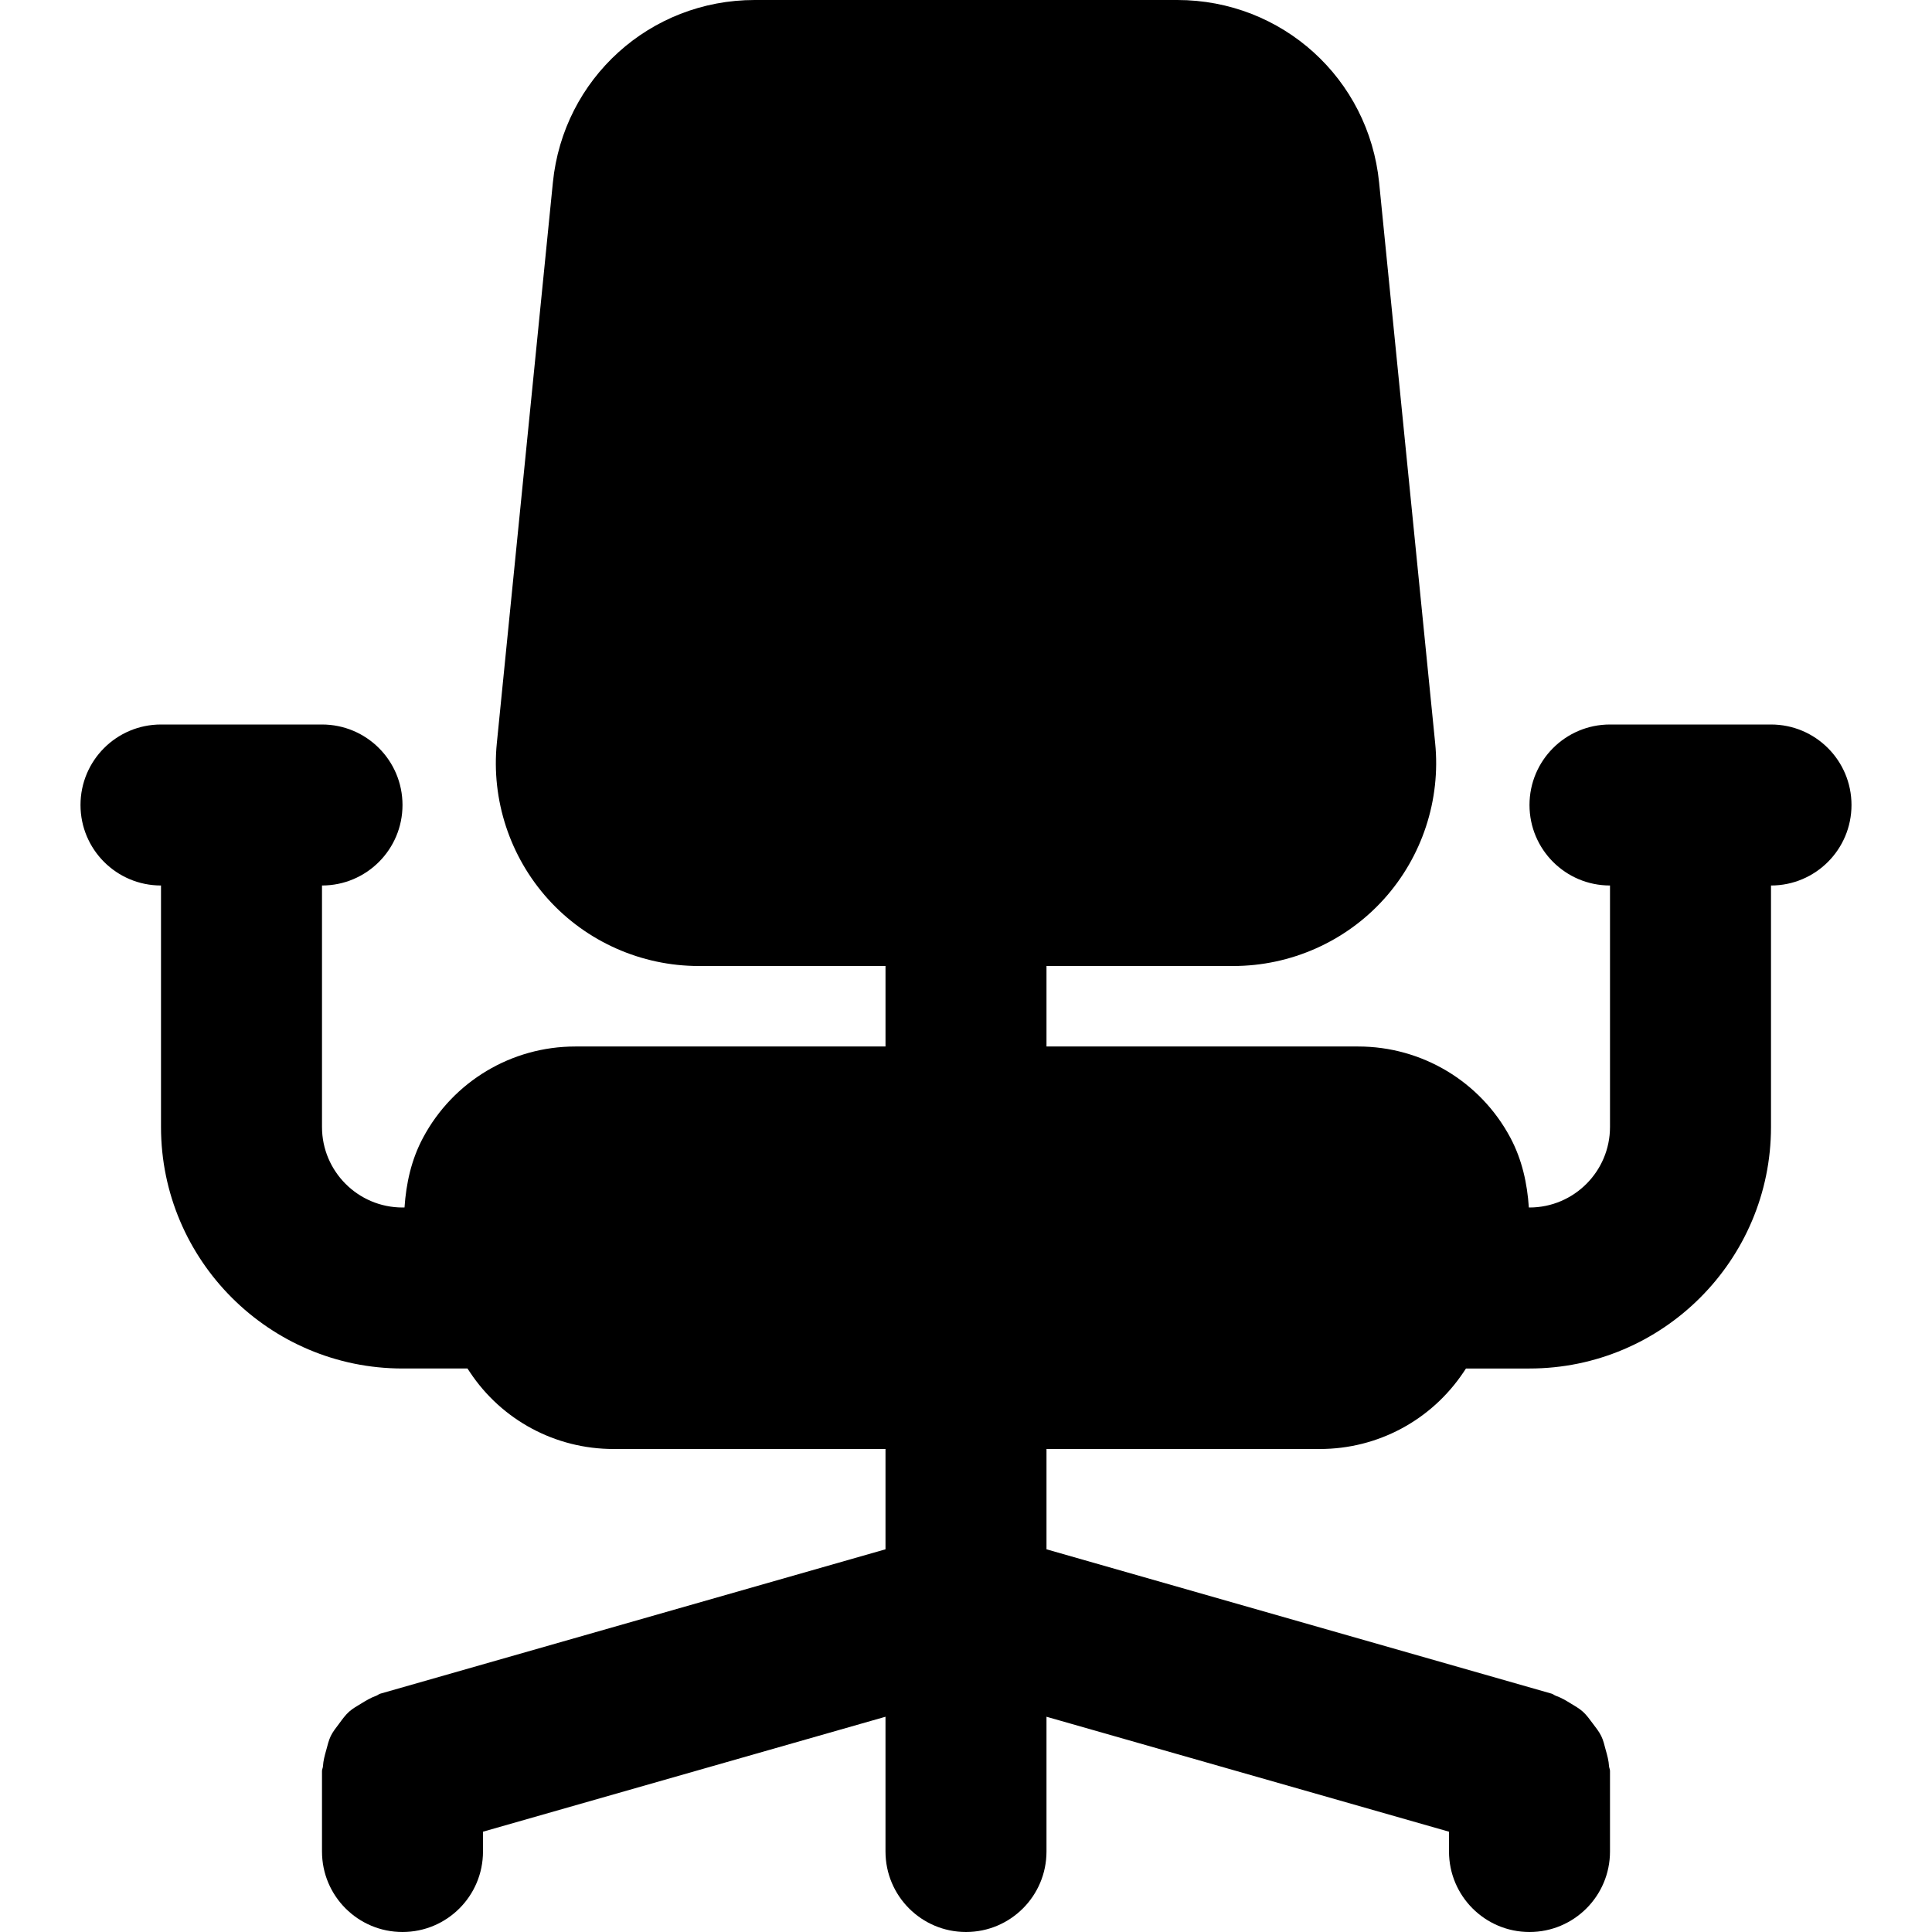
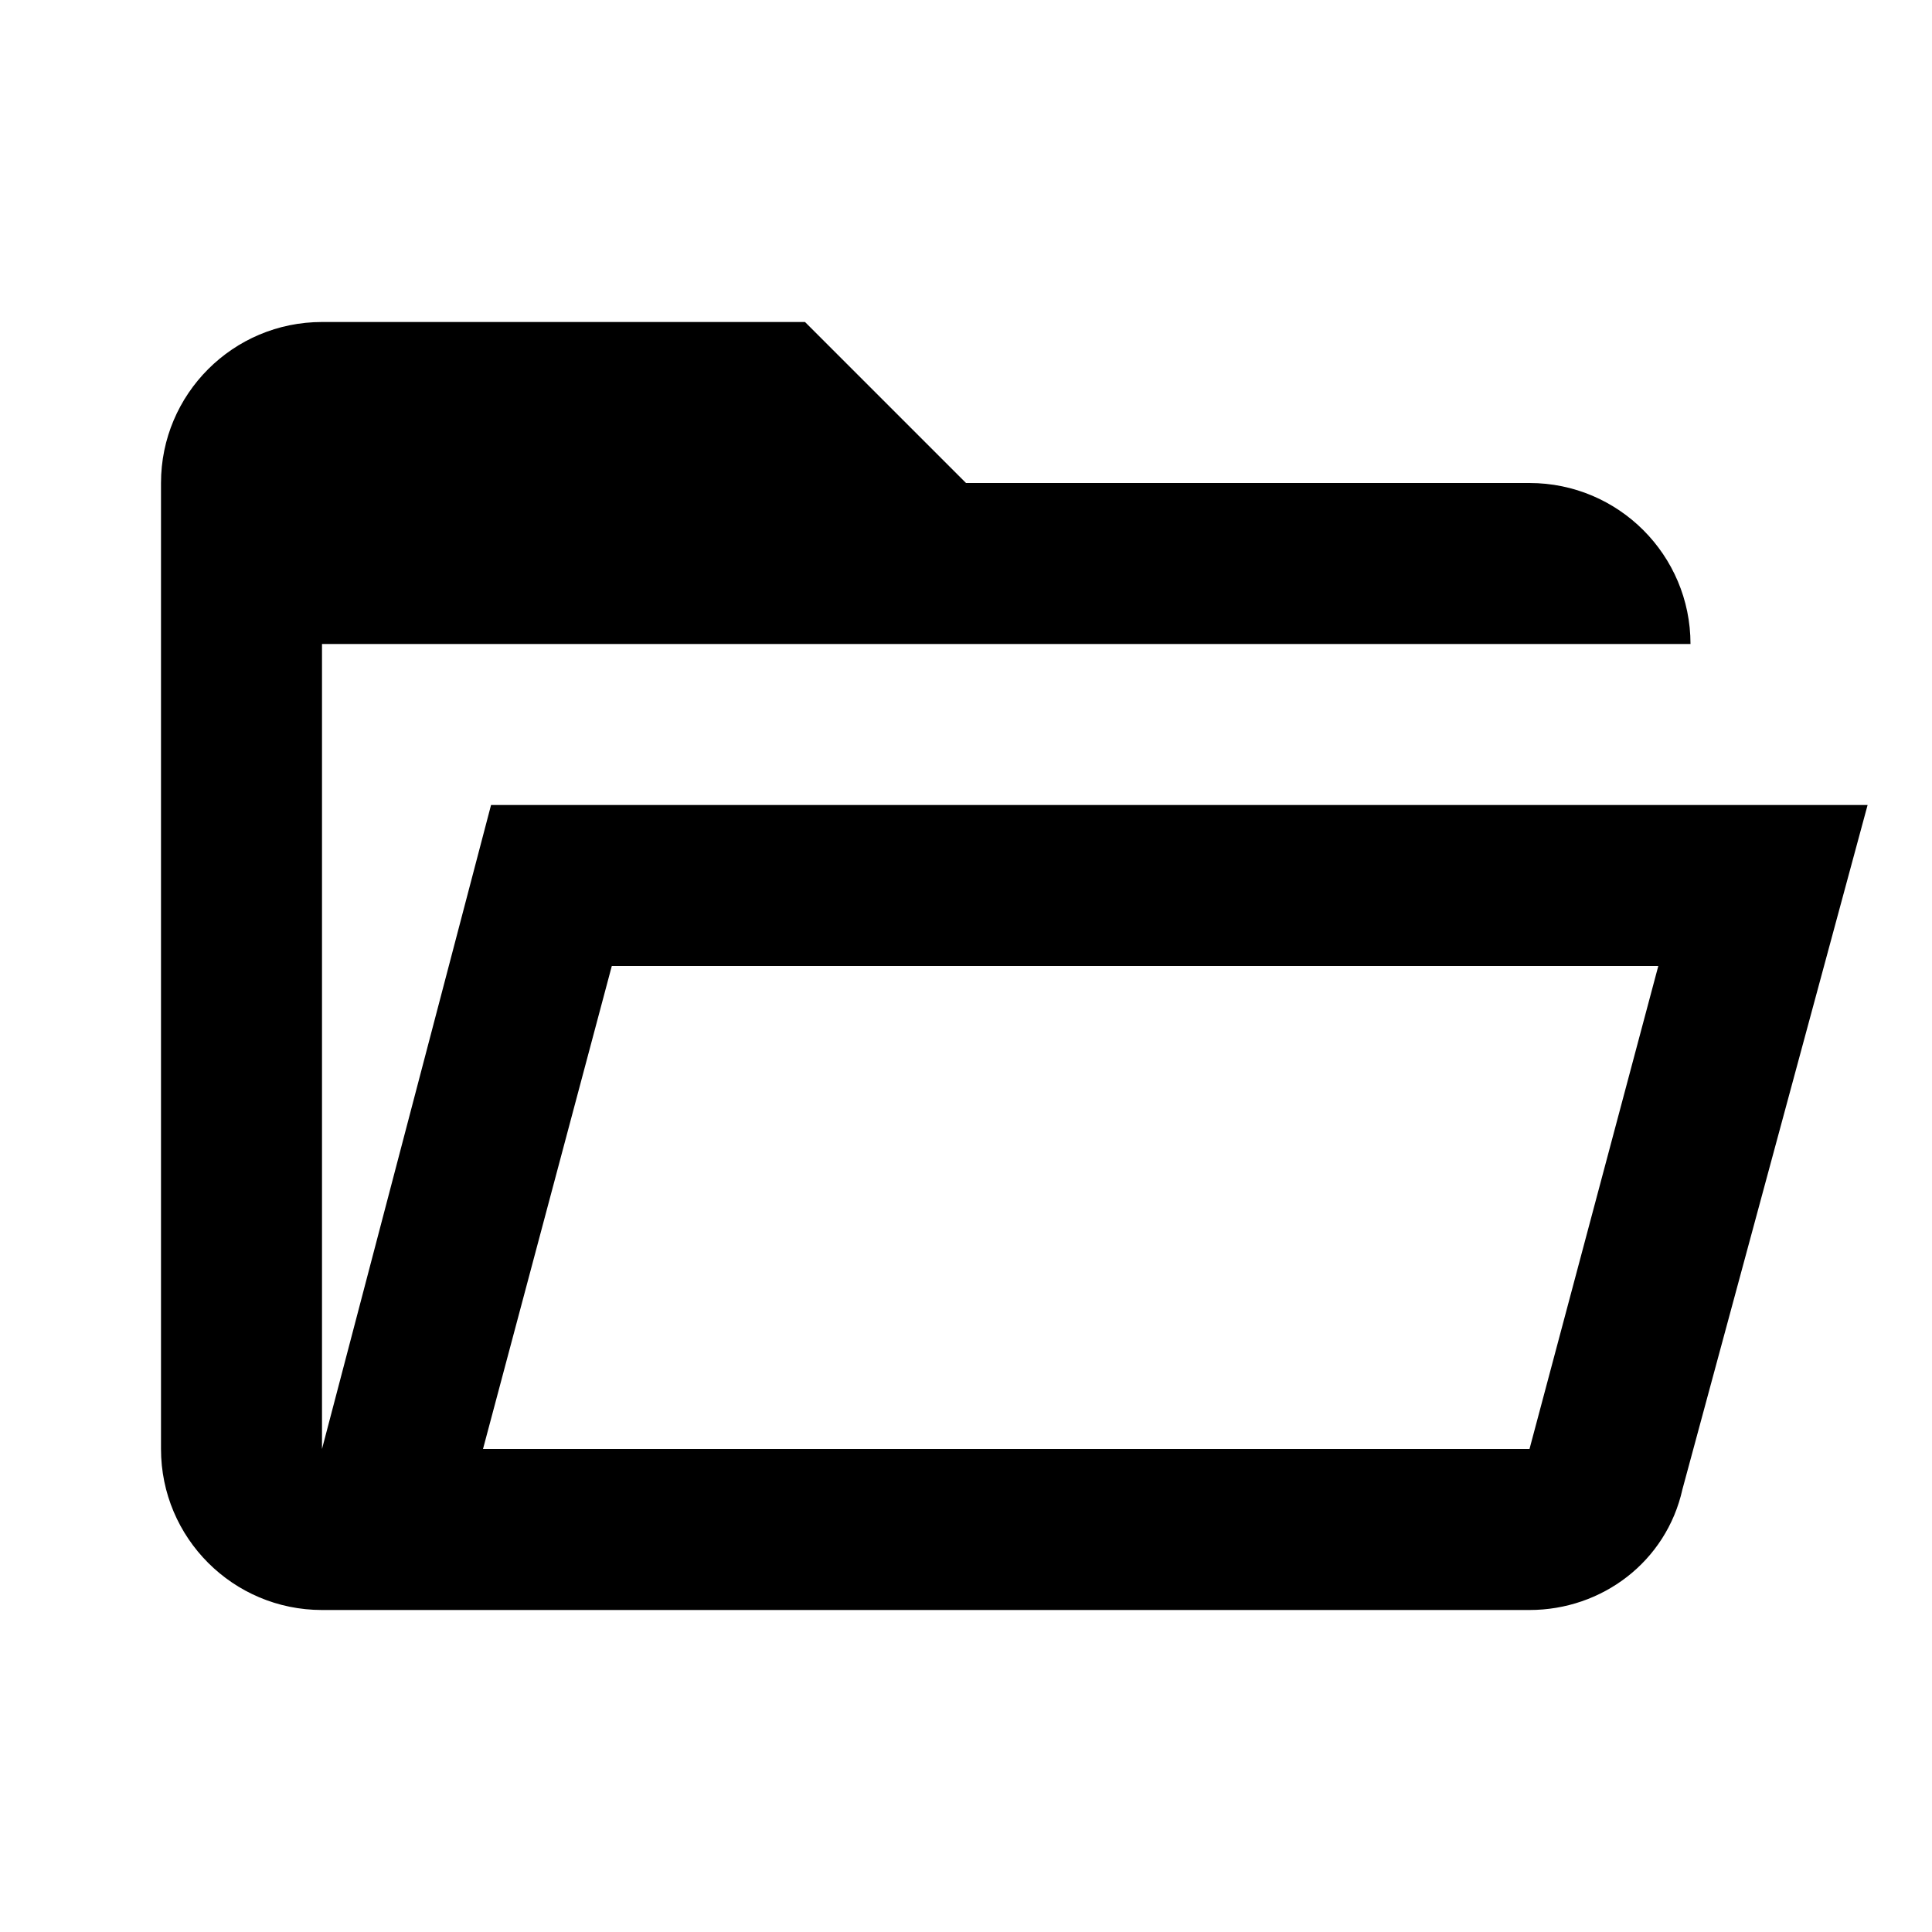
- <svg xmlns="http://www.w3.org/2000/svg" fill="#000000" height="800px" width="800px" version="1.1" id="Layer_1" viewBox="0 0 512 512" xml:space="preserve">
-   <g>
-     <g>
-       <path d="M469.333,192h-42.667c-11.797,0-21.333,9.557-21.333,21.333s9.536,21.333,21.333,21.333v64    c0,11.755-9.557,21.333-21.333,21.333h-0.171c-0.427-6.357-1.792-12.672-4.907-18.517c-7.957-14.891-23.424-24.149-40.32-24.149    h-82.603V256h49.515c15.168,0,29.717-6.443,39.872-17.685c10.155-11.243,15.125-26.325,13.611-41.408L365.483,48.405    C362.731,20.821,339.755,0,312,0H200c-27.755,0-50.731,20.821-53.483,48.384l-14.848,148.523    c-1.515,15.083,3.456,30.165,13.611,41.408C155.435,249.557,169.984,256,185.152,256h49.515v21.333h-82.219    c-16.896,0-32.363,9.259-40.32,24.149c-3.136,5.845-4.501,12.16-4.928,18.517h-0.533c-11.776,0-21.333-9.579-21.333-21.333v-64    c11.797,0,21.333-9.557,21.333-21.333S97.131,192,85.333,192H42.667c-11.797,0-21.333,9.557-21.333,21.333    s9.536,21.333,21.333,21.333v64c0,35.285,28.715,64,64,64h17.216l0.64,0.96C132.992,376.384,147.221,384,162.581,384h72.085    v26.581l-133.845,38.251c-0.427,0.107-0.725,0.427-1.152,0.576c-1.429,0.512-2.667,1.259-3.947,2.048    c-1.109,0.683-2.219,1.28-3.179,2.133c-1.045,0.939-1.813,2.027-2.645,3.157c-0.811,1.088-1.643,2.091-2.24,3.307    c-0.555,1.173-0.853,2.432-1.195,3.712c-0.405,1.429-0.789,2.816-0.875,4.309c-0.021,0.448-0.256,0.811-0.256,1.259v21.333    c0,11.776,9.536,21.333,21.333,21.333c11.797,0,21.333-9.557,21.333-21.333v-5.248l106.667-30.464v35.712    c0,11.776,9.536,21.333,21.333,21.333s21.333-9.557,21.333-21.333v-35.712L384,485.419v5.248c0,11.776,9.536,21.333,21.333,21.333    c11.797,0,21.333-9.557,21.333-21.333v-21.333c0-0.448-0.213-0.811-0.256-1.259c-0.085-1.493-0.469-2.88-0.875-4.309    c-0.341-1.28-0.619-2.539-1.195-3.712c-0.597-1.216-1.429-2.219-2.24-3.307c-0.832-1.109-1.6-2.219-2.645-3.157    c-0.96-0.853-2.048-1.451-3.157-2.133c-1.28-0.789-2.517-1.536-3.968-2.048c-0.427-0.149-0.725-0.469-1.152-0.576l-133.845-38.251    V384h72.448c15.317,0,29.525-7.595,38.08-20.373l0.64-0.96h16.832c35.285,0,64-28.715,64-64v-64    c11.797,0,21.333-9.557,21.333-21.333S481.131,192,469.333,192z" />
-     </g>
-   </g>
+ <svg xmlns="http://www.w3.org/2000/svg" width="1em" height="1em" viewBox="0 0 24 24">
+   <path fill="currentColor" d="M6.1 10L4 18V8h17a2 2 0 0 0-2-2h-7l-2-2H4a2 2 0 0 0-2 2v12a2 2 0 0 0 2 2h15c.9 0 1.7-.6 1.9-1.5l2.3-8.5zM19 18H6l1.6-6h13z" />
</svg>
